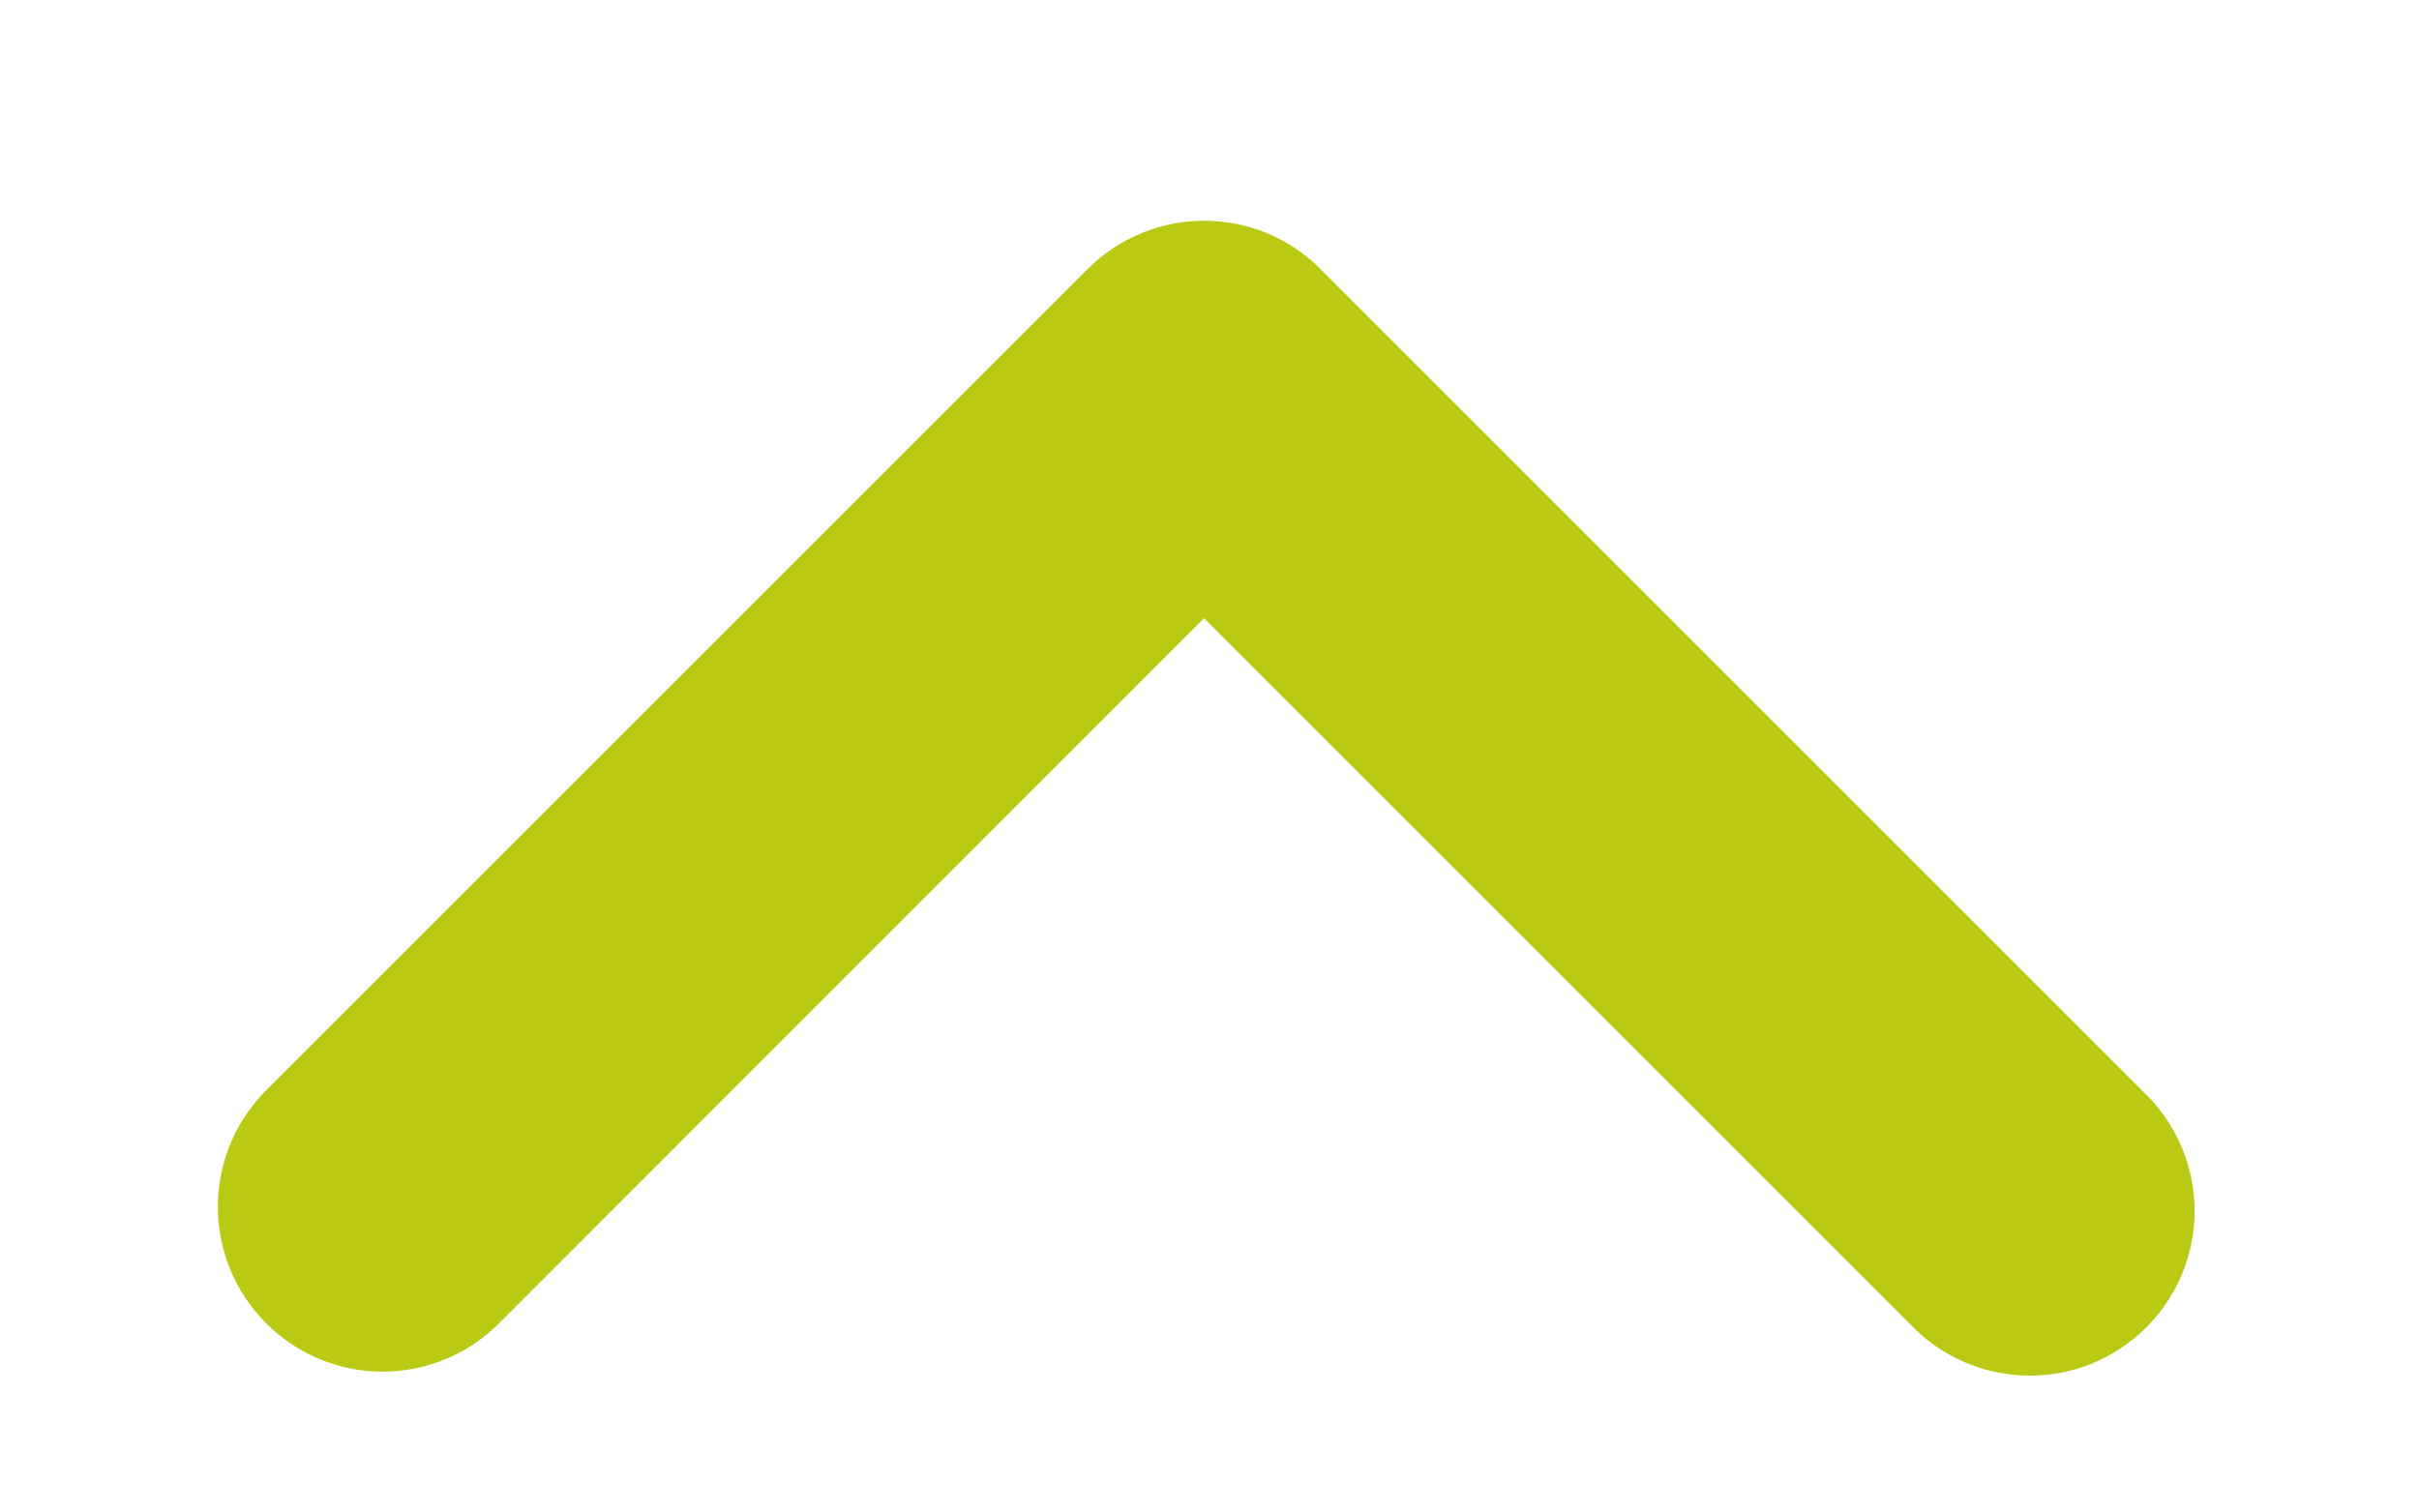
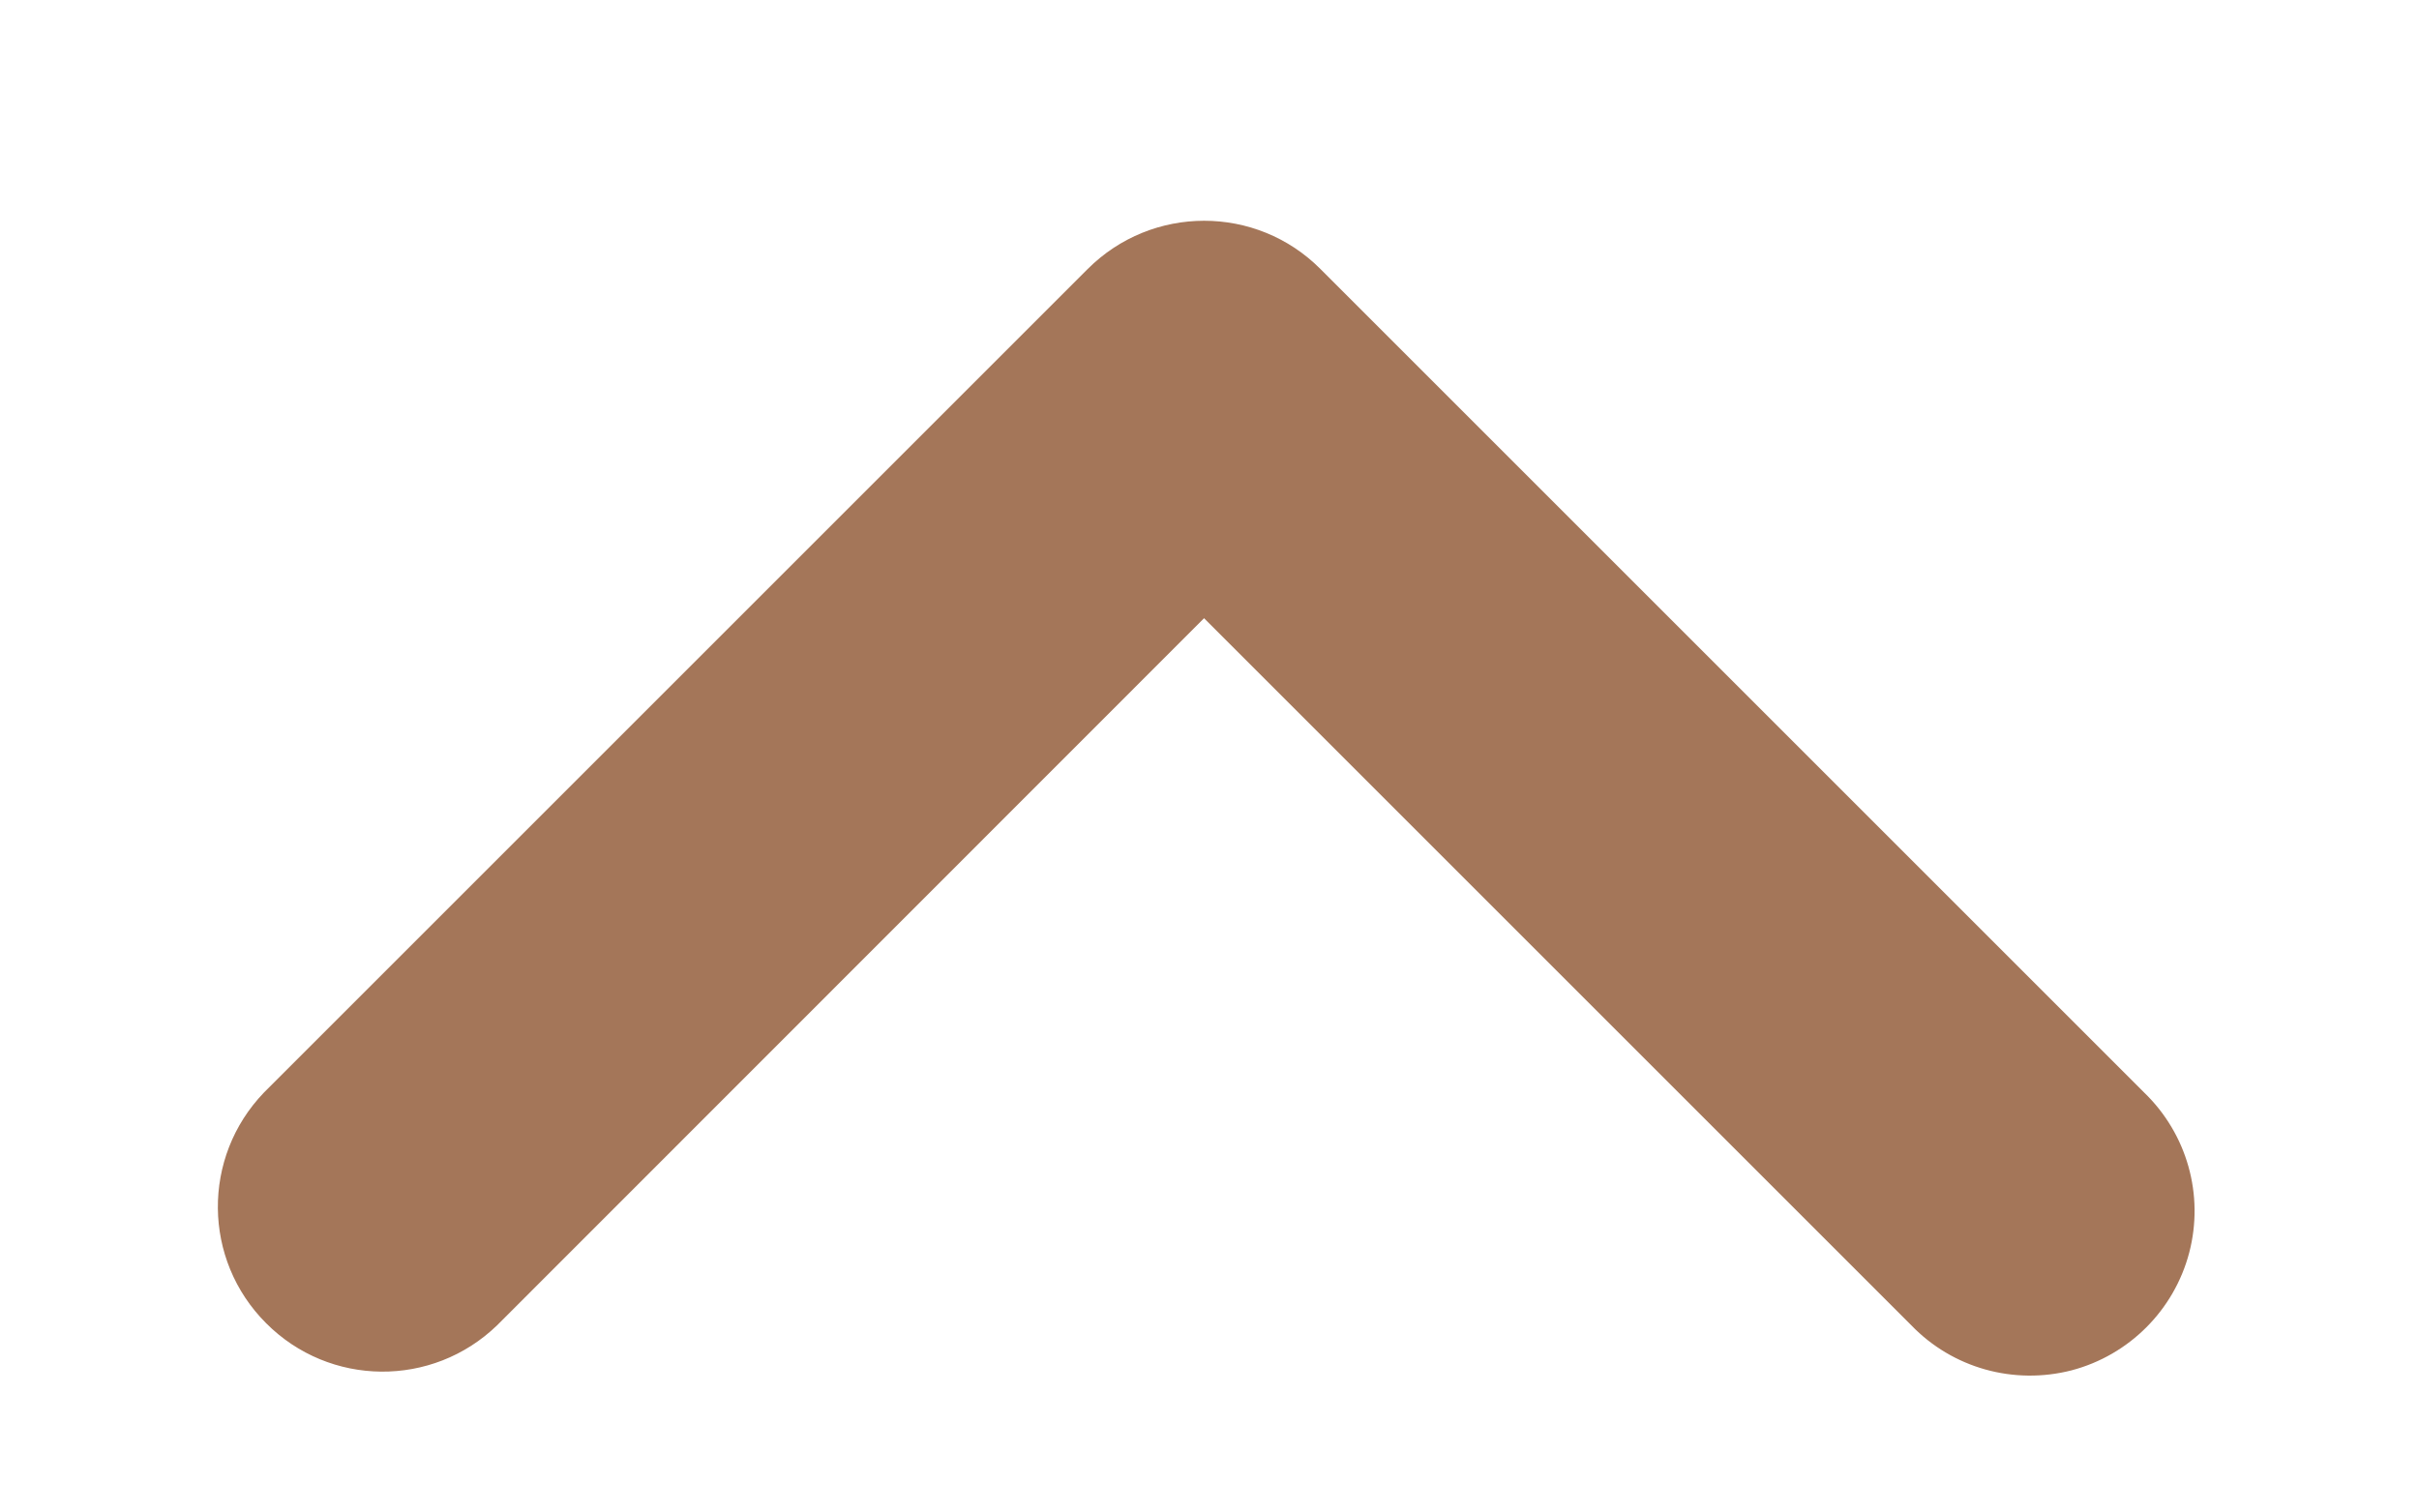
<svg xmlns="http://www.w3.org/2000/svg" width="8" height="5" viewBox="0 0 8 5" fill="none">
-   <path d="M6.321 4.384L3.982 2.045L1.644 4.384C1.43 4.591 1.09 4.588 0.88 4.377C0.67 4.167 0.667 3.828 0.873 3.614L3.597 0.89C3.81 0.677 4.155 0.677 4.367 0.89L7.091 3.614C7.233 3.751 7.29 3.953 7.24 4.144C7.19 4.334 7.041 4.483 6.851 4.533C6.66 4.582 6.458 4.526 6.321 4.384Z" fill="#BAC914" />
+   <path d="M6.321 4.384L3.982 2.045L1.644 4.384C1.43 4.591 1.09 4.588 0.88 4.377C0.67 4.167 0.667 3.828 0.873 3.614L3.597 0.89C3.81 0.677 4.155 0.677 4.367 0.89L7.091 3.614C7.233 3.751 7.29 3.953 7.24 4.144C7.19 4.334 7.041 4.483 6.851 4.533C6.66 4.582 6.458 4.526 6.321 4.384Z" fill="#A47659" />
</svg>
